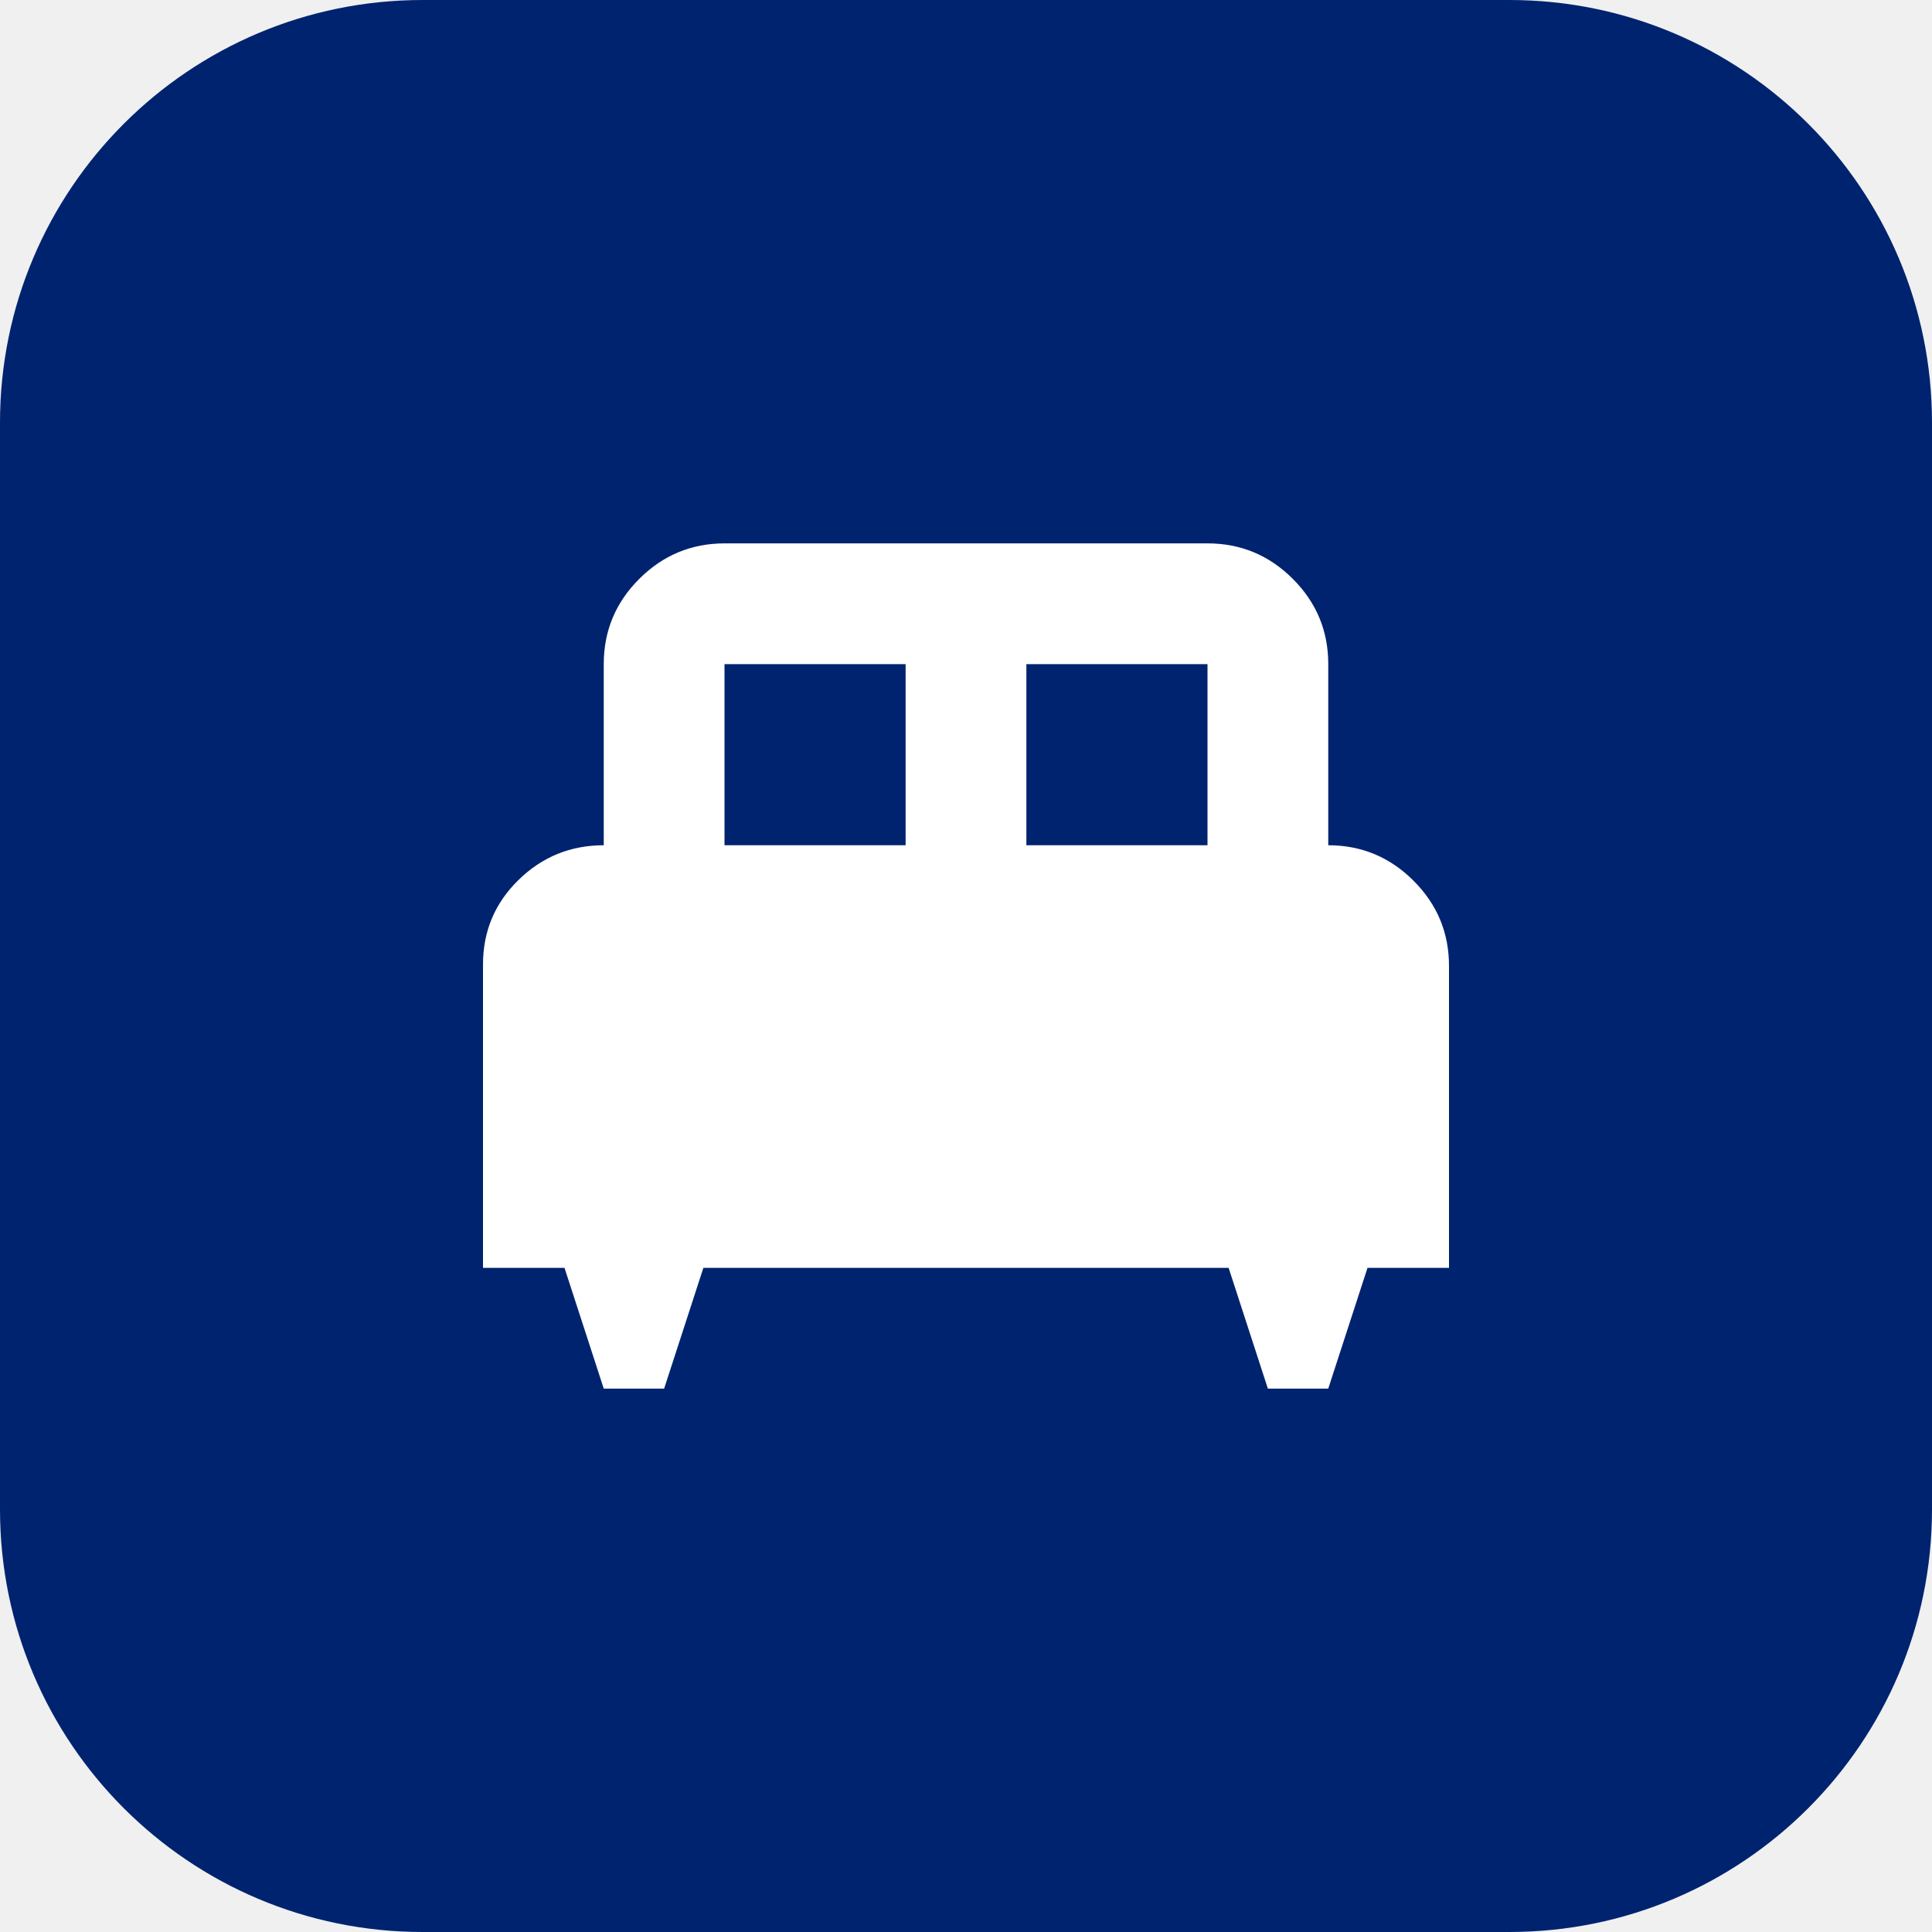
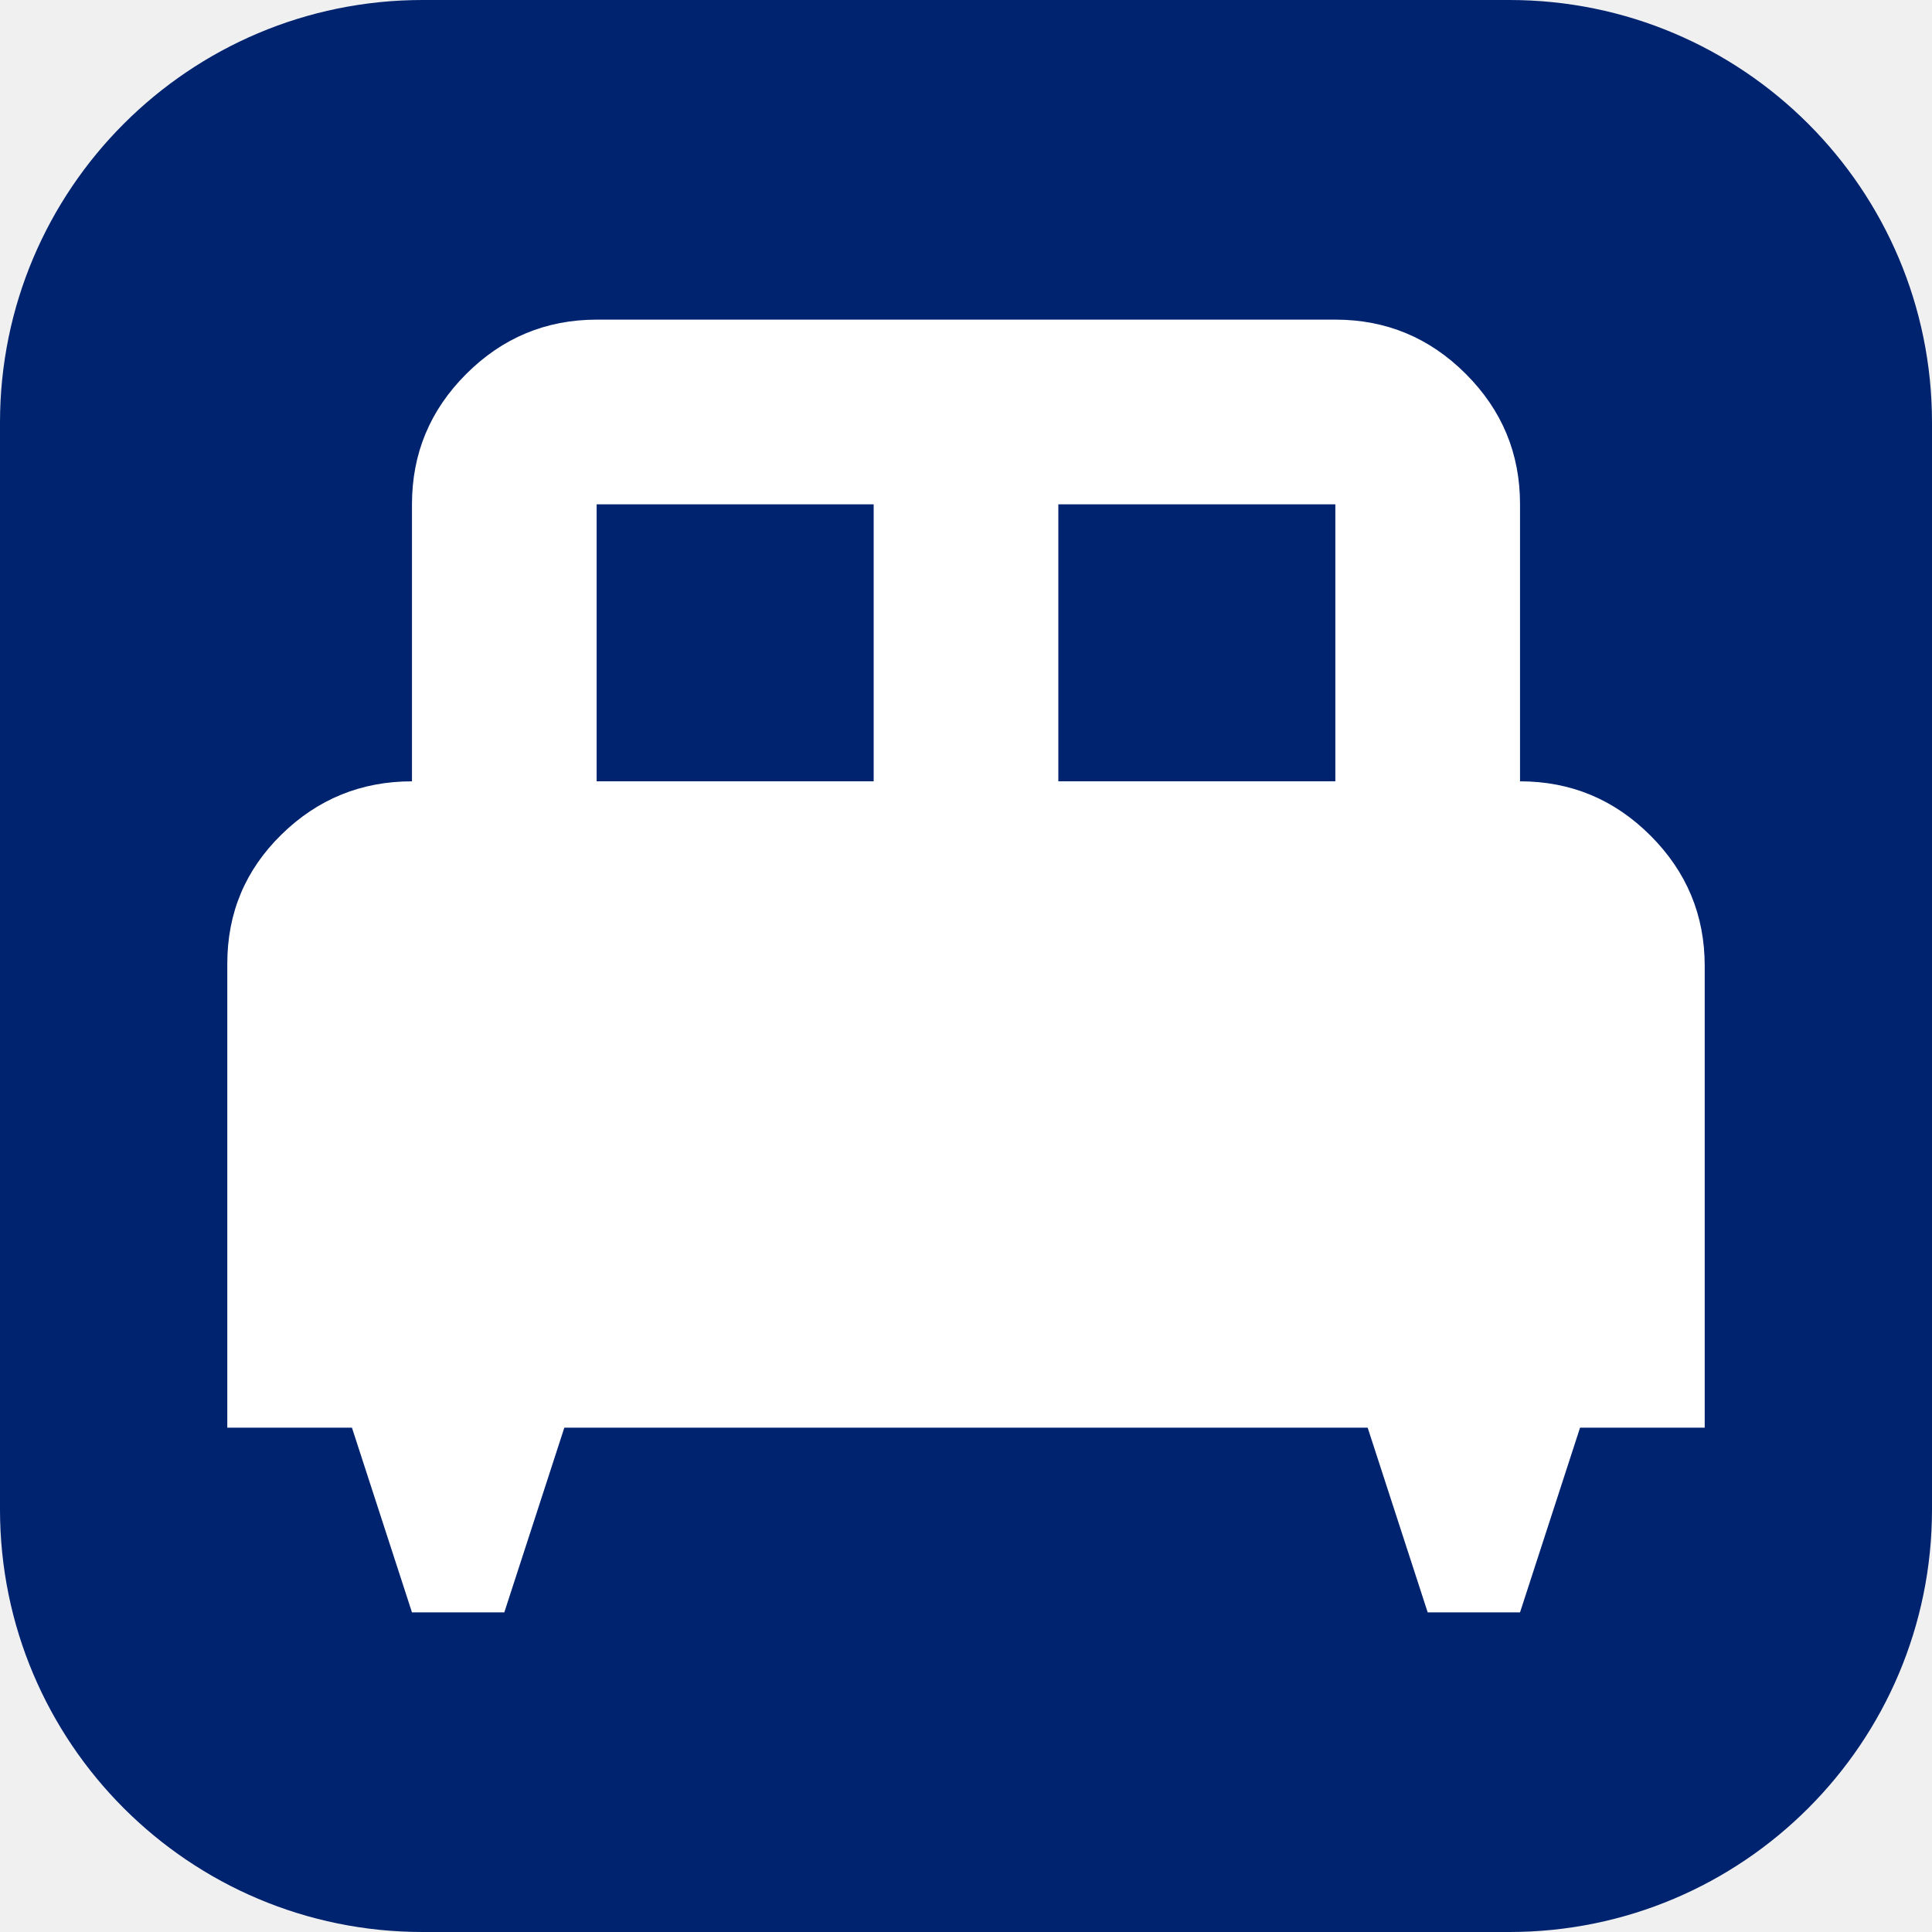
<svg xmlns="http://www.w3.org/2000/svg" viewBox="0 0 32 32" width="32" height="32">
  <style>
    .bg { fill: #00236f; }
    .icon { fill: #ffffff; }
    @media (prefers-color-scheme: dark) {
      .bg { fill: #b6c4ff; }
      .icon { fill: #00164e; }
    }
  </style>
  <rect class="bg" width="32" height="32" rx="7" />
-   <g transform="translate(4, 4)">
+   <svg x="3" y="4" width="26" height="24" viewBox="3.5 4.5 17 15">
    <path class="icon" d="M7 19H6l-.65-2H4v-5.025q0-.825.588-1.4T6 10V7q0-.825.588-1.412T8 5h8q.825 0 1.413.588T18 7v3q.825 0 1.413.588T20 12v5h-1.35L18 19h-1l-.65-2h-8.7zm6-9h3V7h-3zm-5 0h3V7H8z" />
-   </g>
+   </svg>
</svg>
